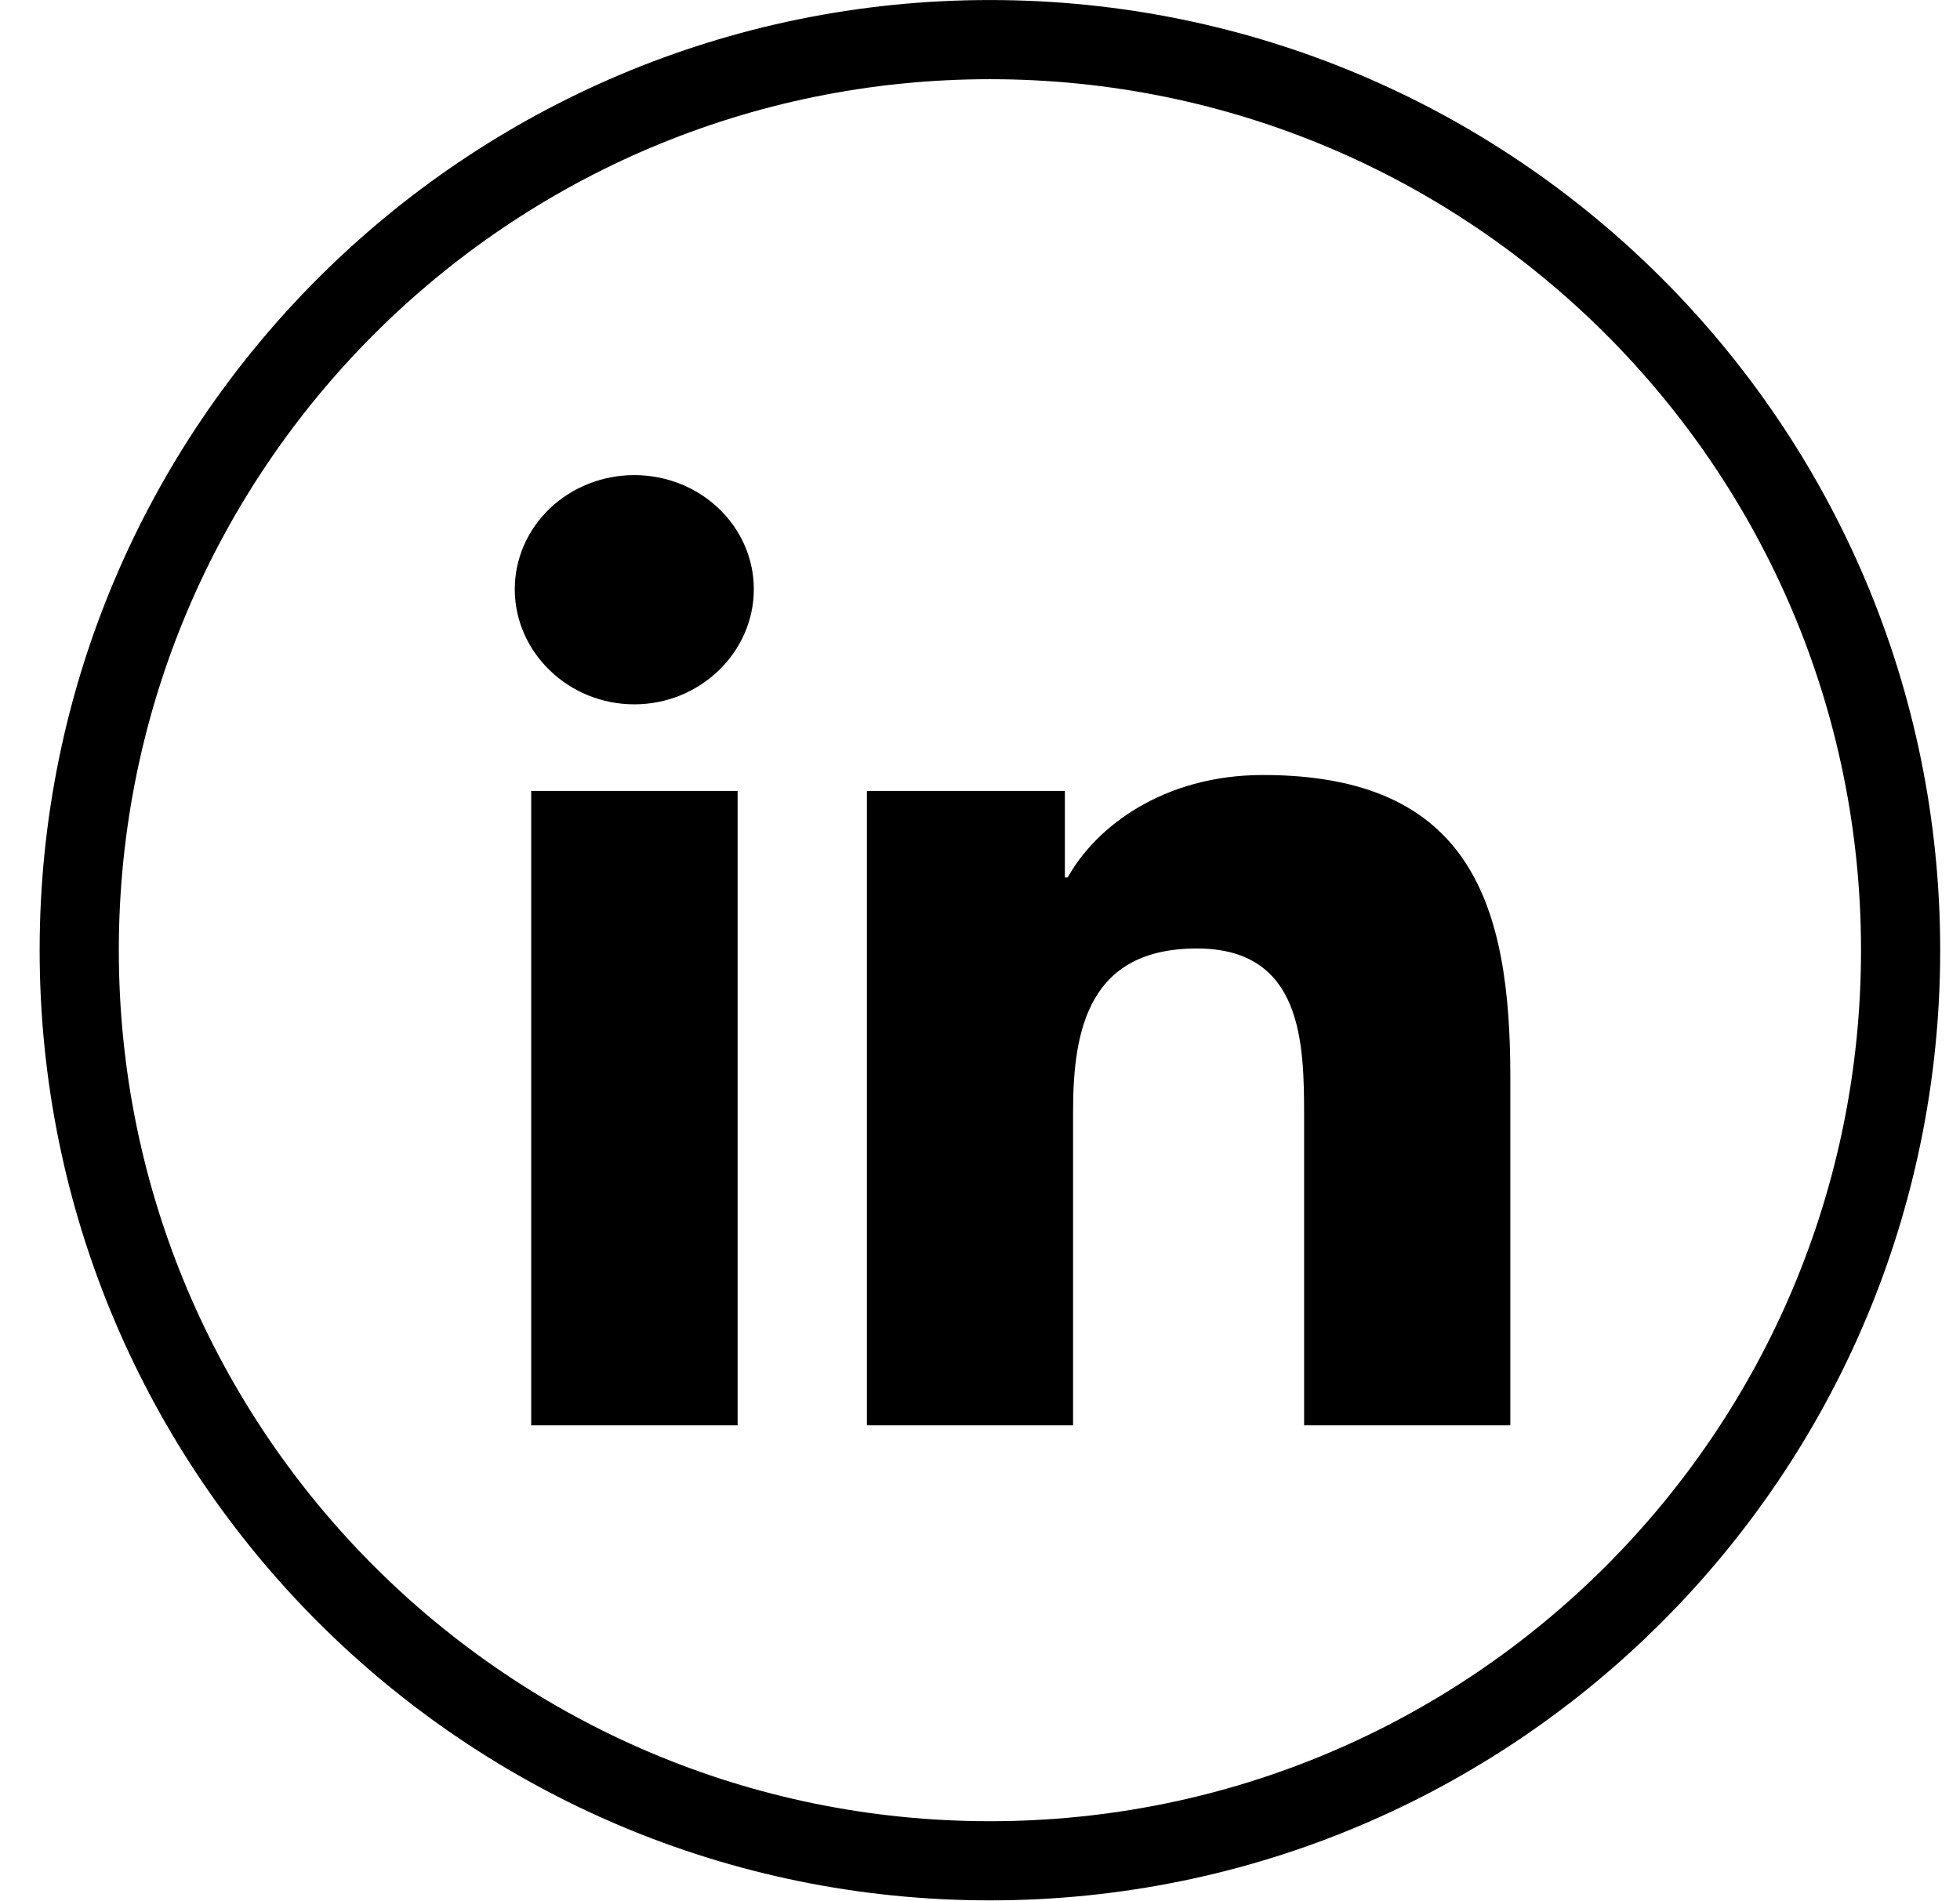
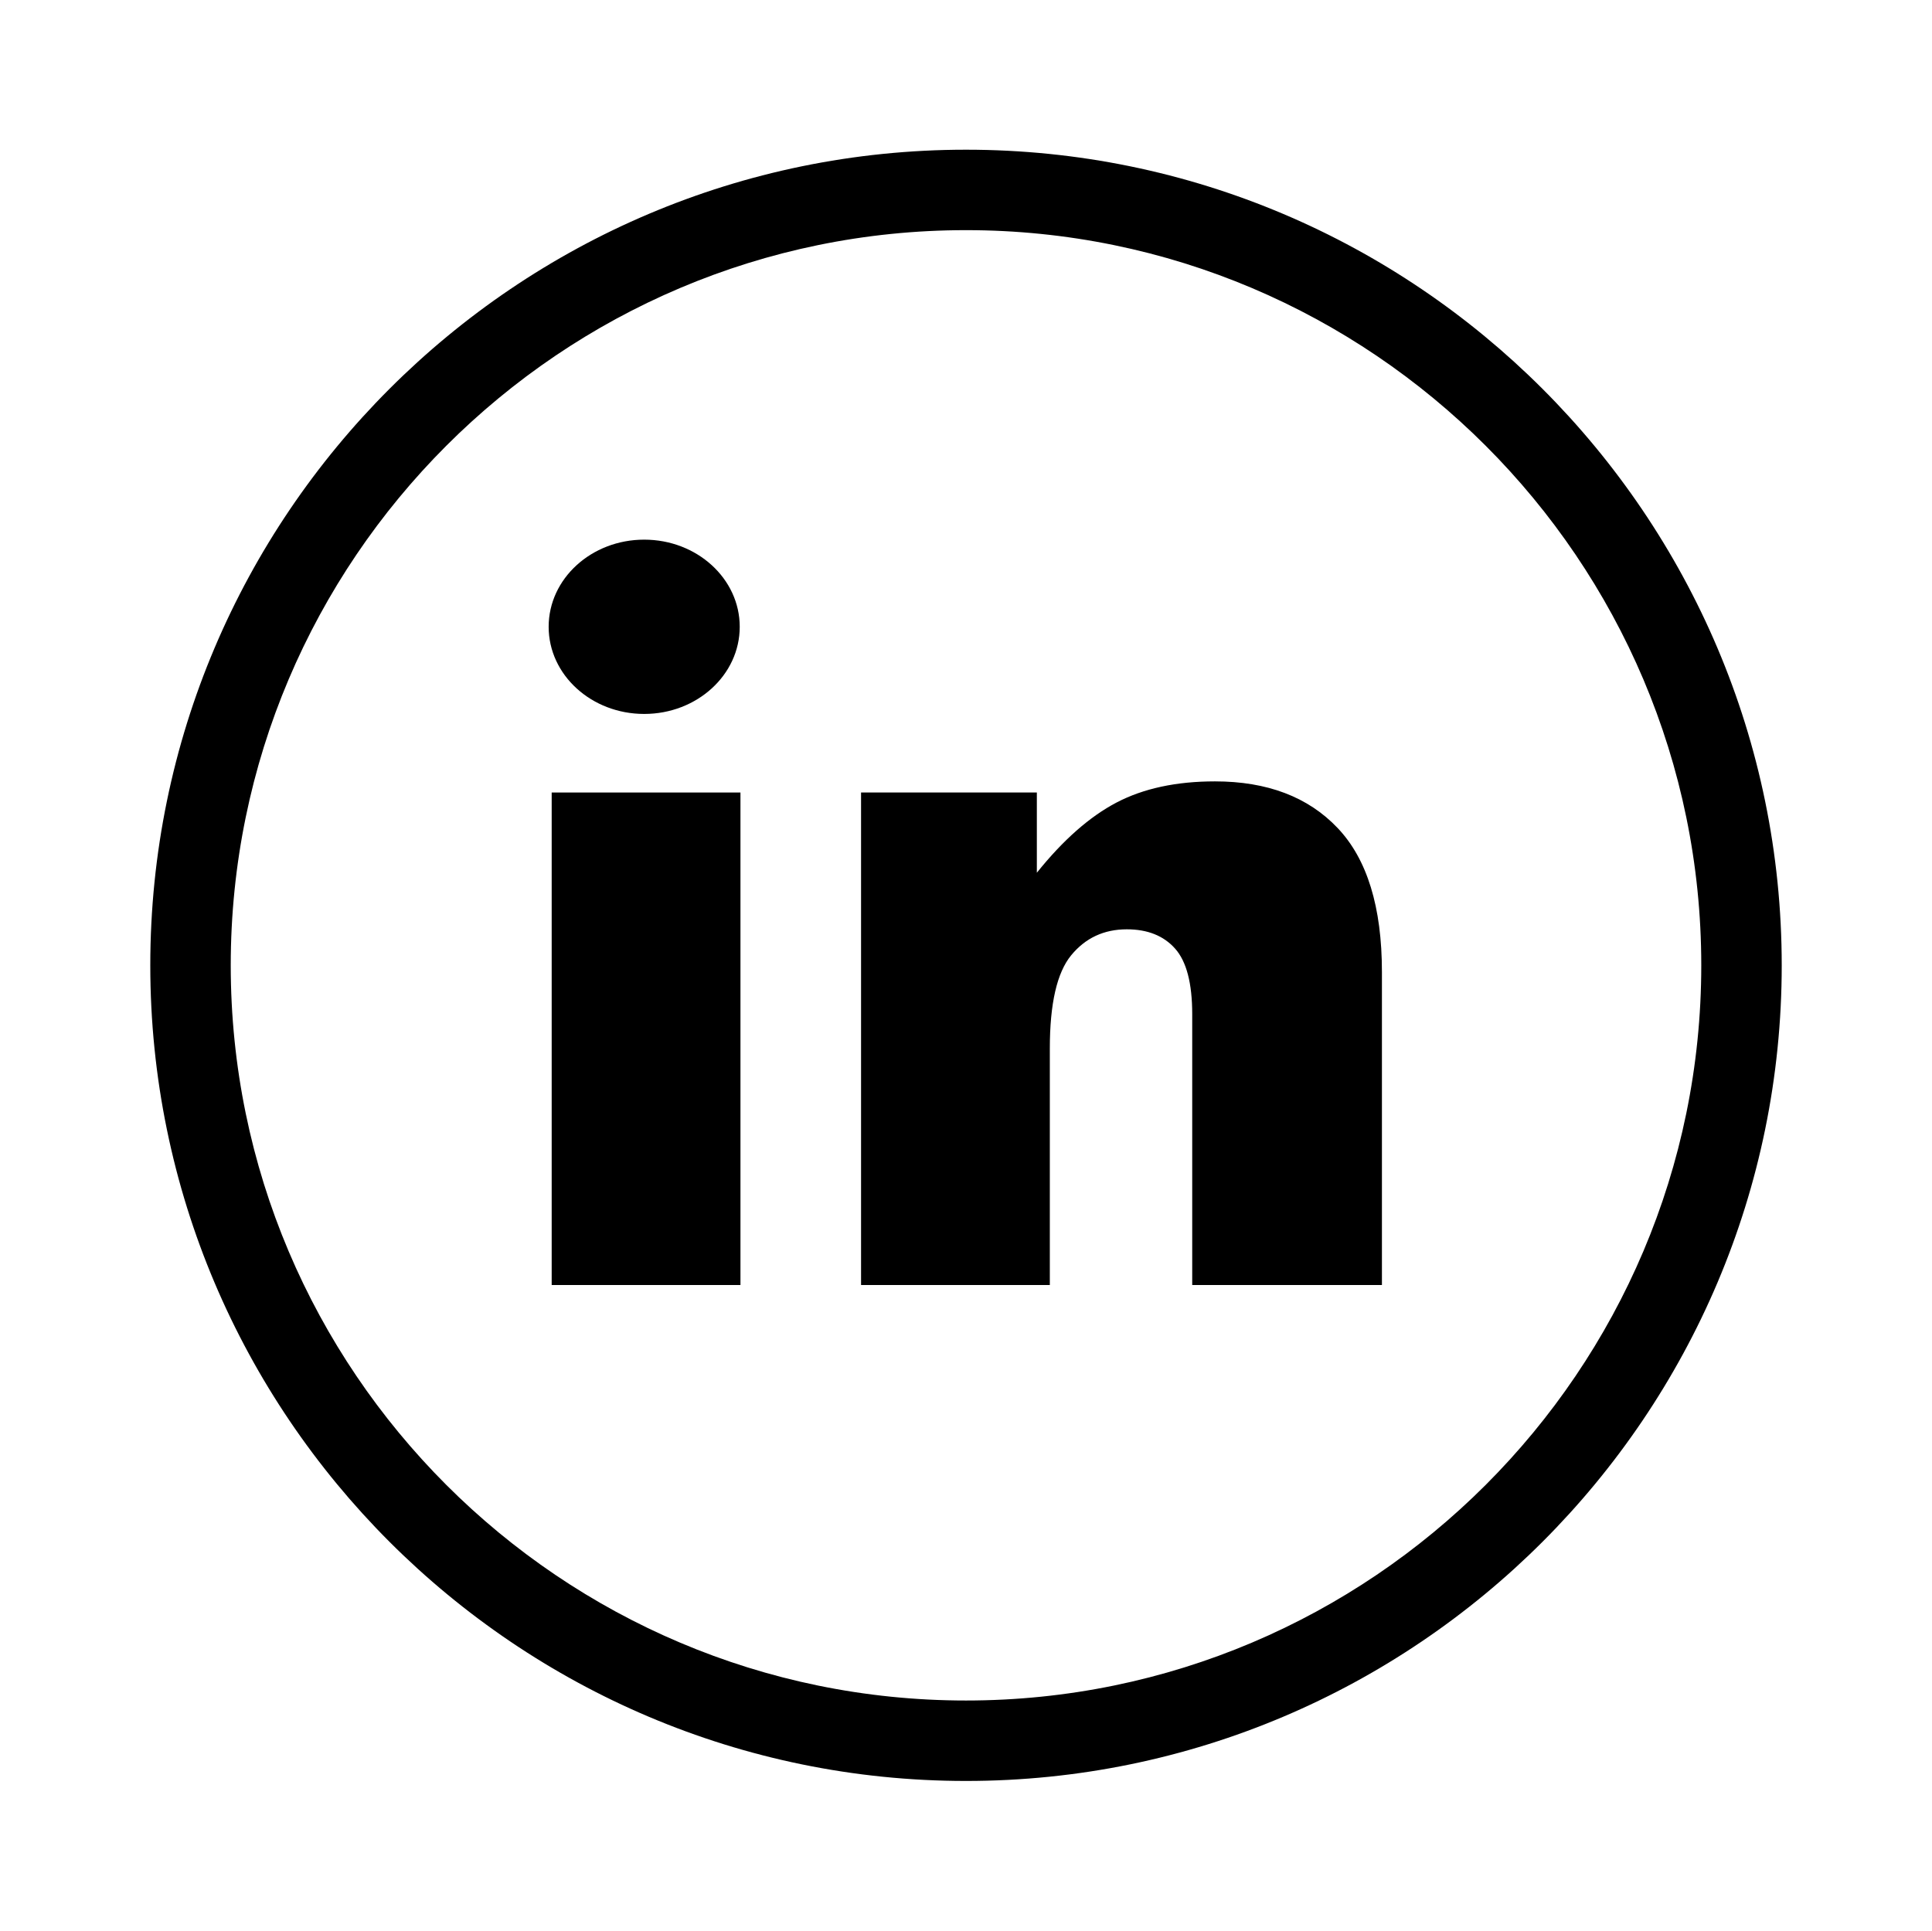
- <svg xmlns="http://www.w3.org/2000/svg" width="33" height="32" viewBox="0 0 33 32" fill="none">
-   <circle cx="16.667" cy="16" r="15.333" stroke="black" stroke-width="1.333" />
-   <path d="M12.419 24H8.944V13.318H12.419V24ZM10.679 11.86C9.568 11.86 8.667 10.982 8.667 9.921C8.667 9.412 8.879 8.923 9.256 8.563C9.634 8.202 10.146 8 10.679 8C11.213 8 11.725 8.202 12.102 8.563C12.48 8.923 12.692 9.412 12.692 9.921C12.692 10.982 11.79 11.86 10.679 11.86ZM25.425 24H21.957V18.8C21.957 17.561 21.931 15.971 20.151 15.971C18.344 15.971 18.067 17.318 18.067 18.711V24H14.596V13.318H17.929V14.775H17.977C18.441 13.935 19.575 13.05 21.265 13.05C24.782 13.05 25.429 15.261 25.429 18.132V24H25.425Z" fill="black" />
+ <svg xmlns="http://www.w3.org/2000/svg" width="144.083" height="144">
+   <path d="M72.041 11.166c-33.543 0-60.833 27.29-60.833 60.834 0 33.545 27.29 60.834 60.833 60.834 33.544 0 60.835-27.289 60.835-60.834-.001-33.544-27.292-60.834-60.835-60.834zm0 115.668c-30.235 0-54.833-24.598-54.833-54.834 0-30.235 24.598-54.834 54.833-54.834S126.876 41.765 126.876 72c-.001 30.236-24.6 54.834-54.835 54.834z" />
+   <path d="M41.143 59.11h14.078v36.734H41.143z" />
+   <ellipse cx="48.042" cy="46.75" rx="7.125" ry="6.5" />
+   <path d="M90.608 58.28c-2.883 0-5.326.525-7.334 1.574-2.006 1.05-3.988 2.796-5.949 5.24V59.11h-13.11v36.734h14.078V78.203c0-3.344.531-5.66 1.592-6.952 1.061-1.291 2.443-1.937 4.15-1.937 1.545 0 2.744.479 3.598 1.436.854.957 1.279 2.588 1.279 4.895v20.199h14.148V72.497c0-4.843-1.102-8.423-3.305-10.741-2.2-2.318-5.251-3.476-9.147-3.476z" />
</svg>
